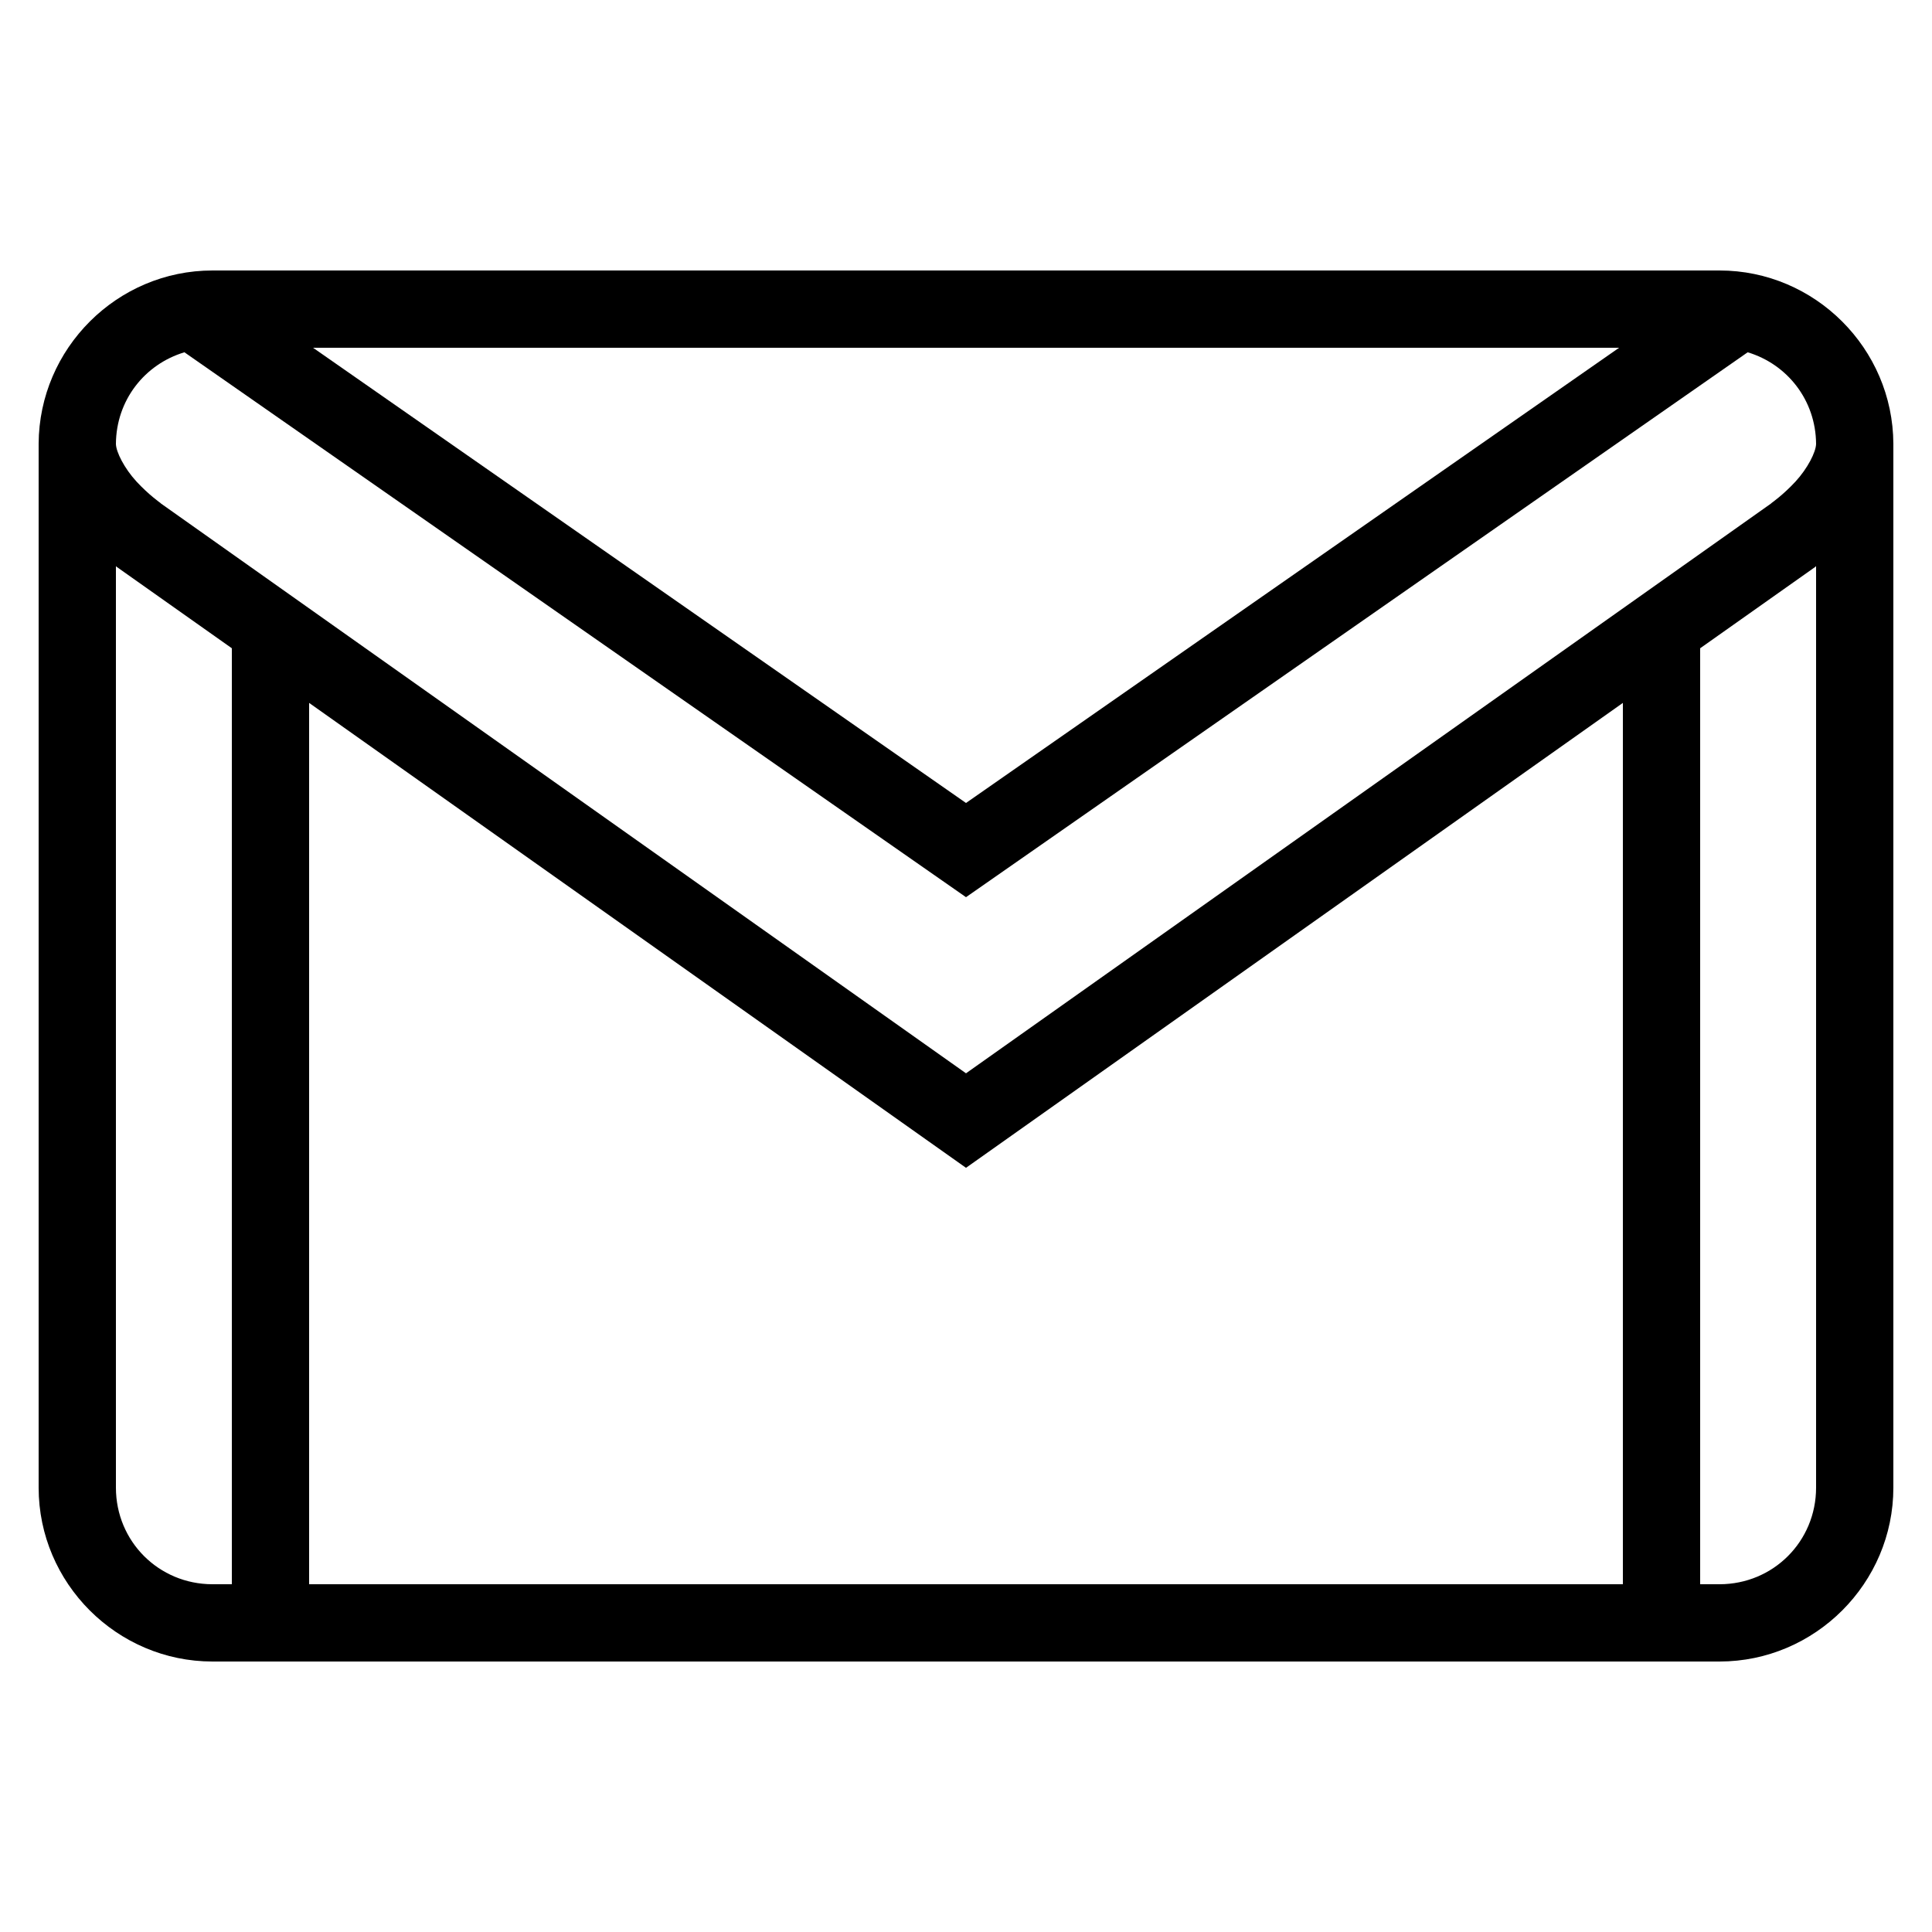
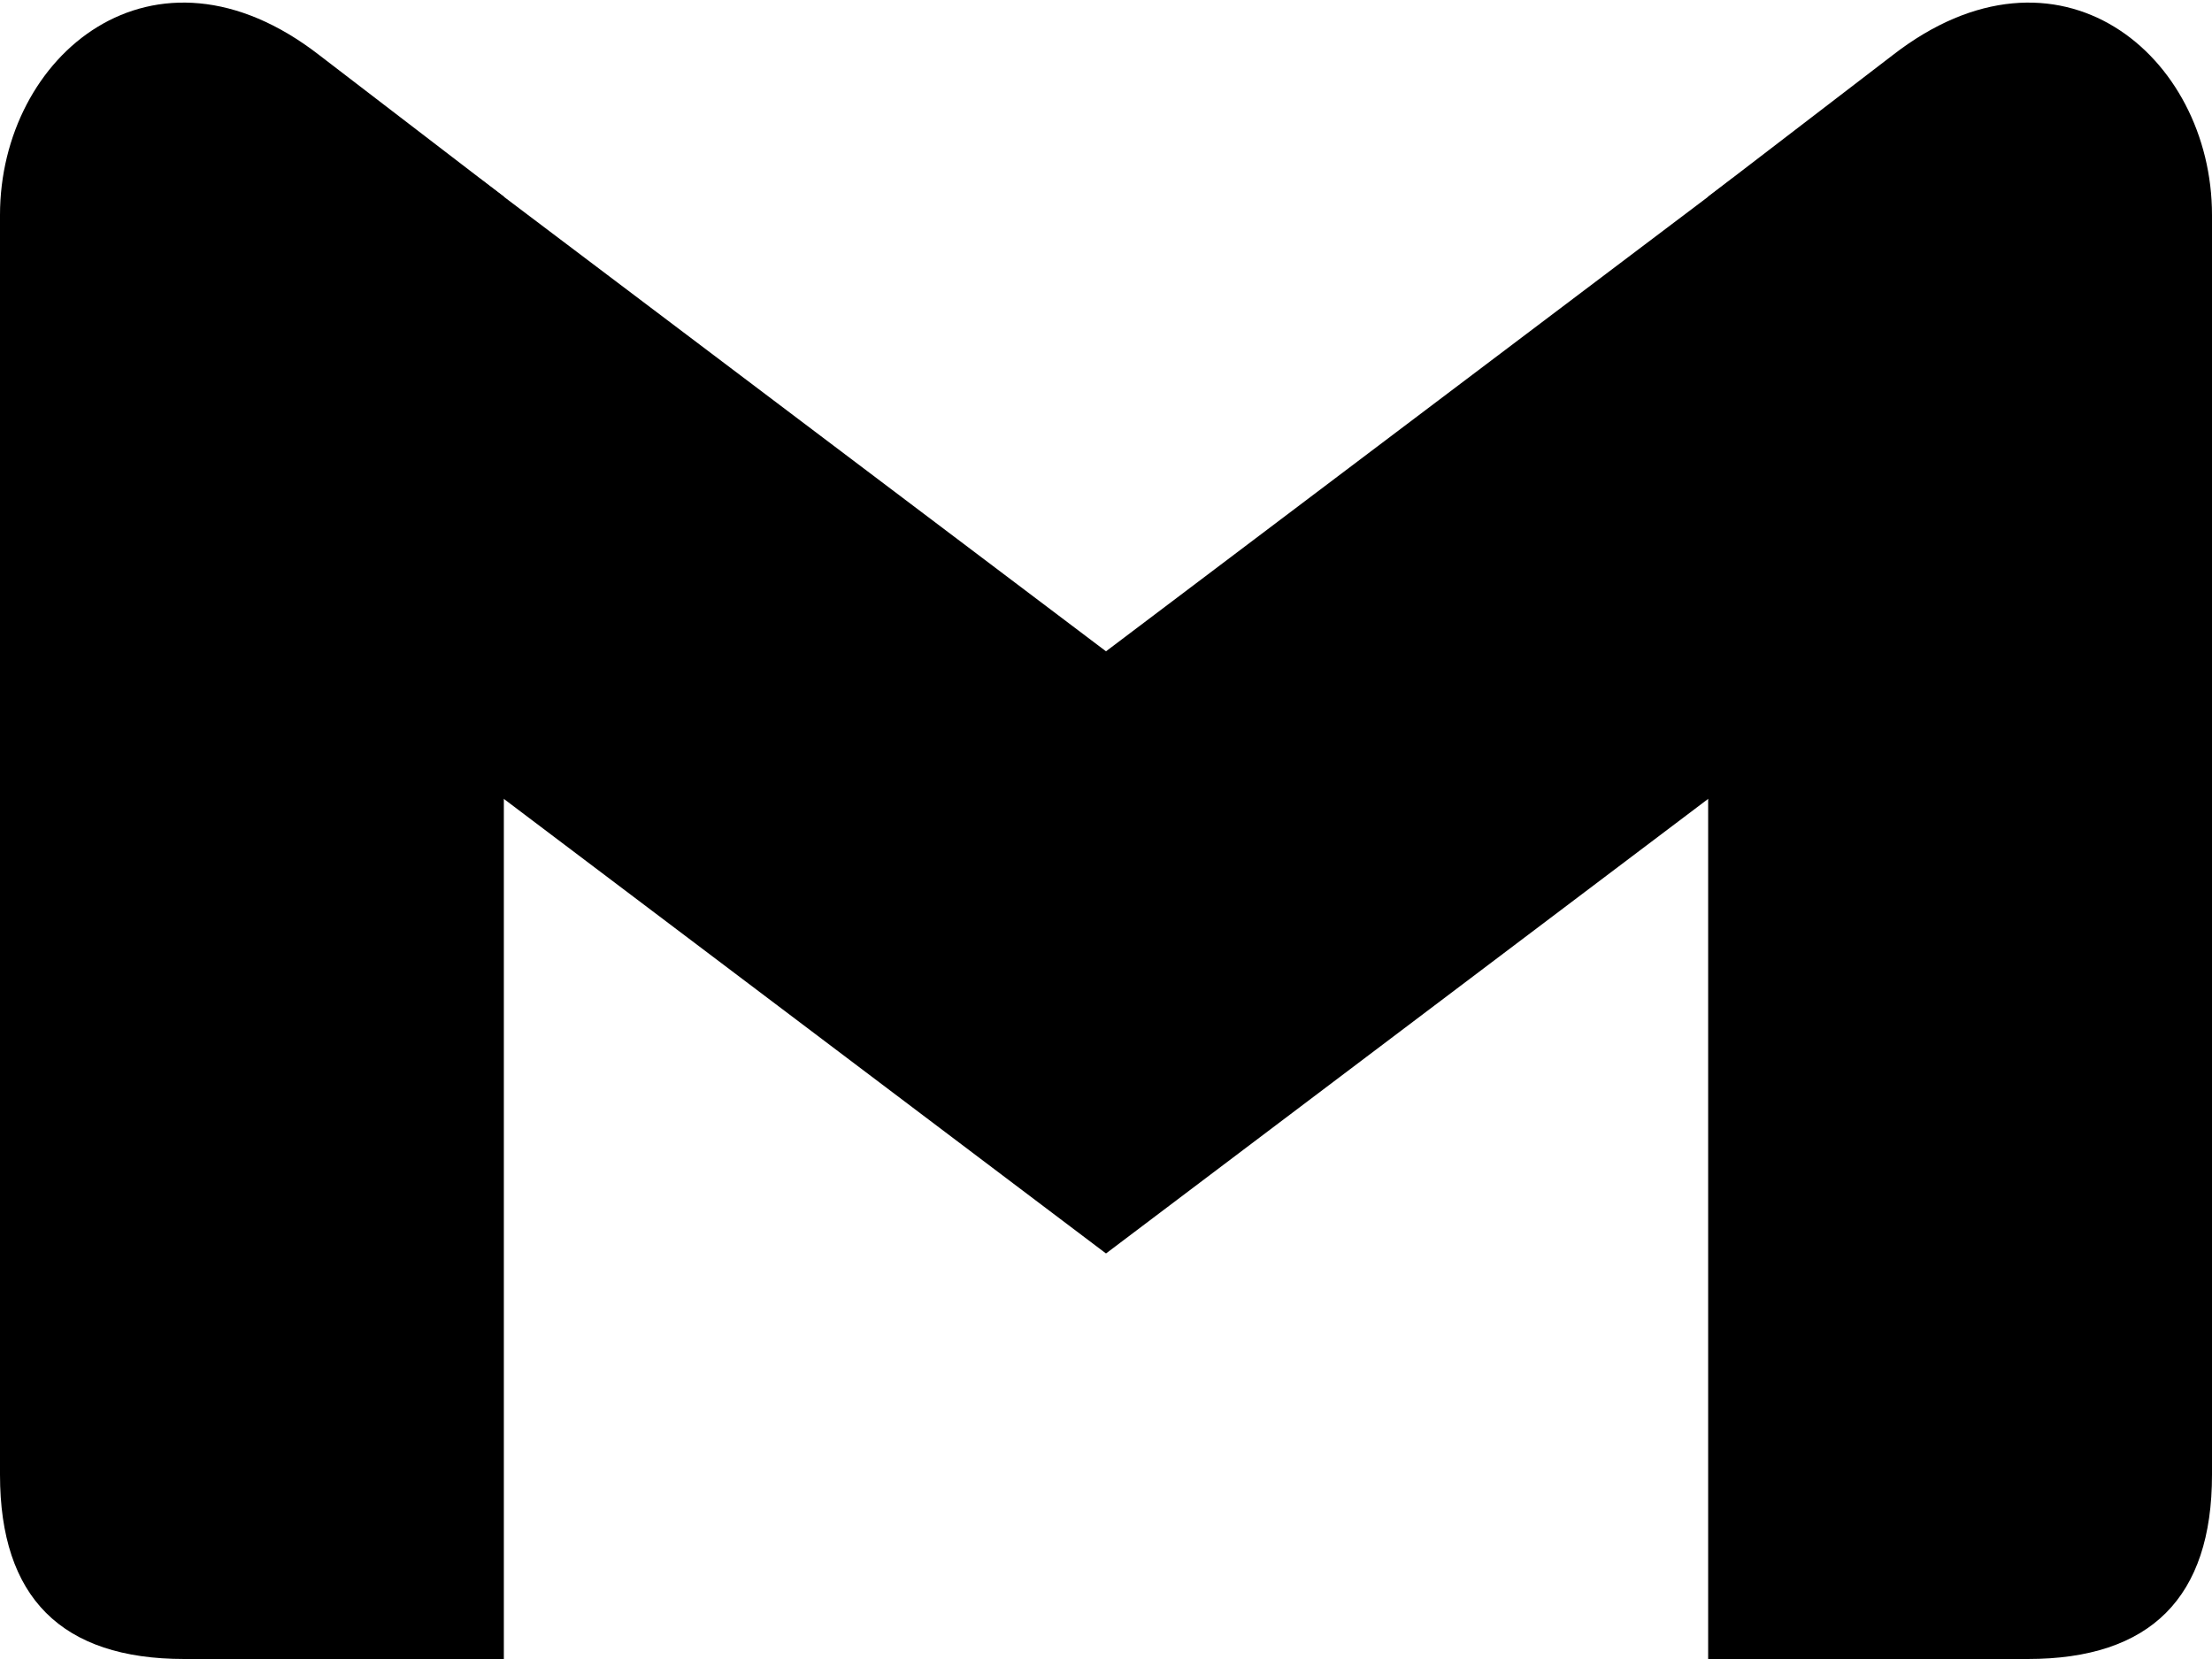
- <svg xmlns="http://www.w3.org/2000/svg" viewBox="0 0 50 50">
-   <path d="M 5.5 7 C 3.031 7 1.012 9.016 1 11.484 C 1 11.484 1 11.488 1 11.492 C 1 11.496 1 11.496 1 11.5 L 1 38.5 C 1 40.973 3.027 43 5.5 43 L 44.5 43 C 46.973 43 49 40.973 49 38.5 L 49 11.5 C 49 11.496 49 11.496 49 11.492 C 49 11.488 49 11.484 49 11.484 C 48.988 9.016 46.969 7 44.5 7 Z M 8.102 9 L 41.902 9 L 25 20.781 Z M 4.773 9.117 L 25 23.219 L 45.23 9.117 C 46.254 9.426 46.992 10.355 47 11.488 C 46.996 11.699 46.781 12.121 46.469 12.461 C 46.152 12.805 45.844 13.02 45.844 13.02 L 45.84 13.027 L 25 27.777 L 4.16 13.027 L 4.156 13.02 C 4.156 13.02 3.848 12.805 3.531 12.461 C 3.219 12.121 3.004 11.699 3 11.488 C 3.008 10.355 3.746 9.426 4.773 9.117 Z M 3 14.652 C 3 14.652 3.008 14.66 3.008 14.66 L 3.016 14.664 L 3.016 14.668 L 6 16.777 L 6 41 L 5.5 41 C 4.109 41 3 39.891 3 38.5 Z M 47 14.652 L 47 38.5 C 47 39.891 45.891 41 44.5 41 L 44 41 L 44 16.777 L 46.984 14.668 L 46.984 14.664 C 46.984 14.664 47 14.652 47 14.652 Z M 8 18.191 L 25 30.223 L 42 18.191 L 42 41 L 8 41 Z" />
+ <svg xmlns="http://www.w3.org/2000/svg" viewBox="0 0 360 270">
+   <path d="M82 270V128L0 65V240C0 260 10 270 30 270" />
+   <path d="M78 127L180 204L282 127V29L180 106L78 29" />
+   <path d="M278 270V128L360 65V240C360 260 350 270 330 270" />
+   <path d="M0 67L82 130V32L52 9C25 -12 0 9 0 35" />
+   <path d="M360 67L278 130V32L308 9C335 -12 360 9 360 35" />
</svg>
